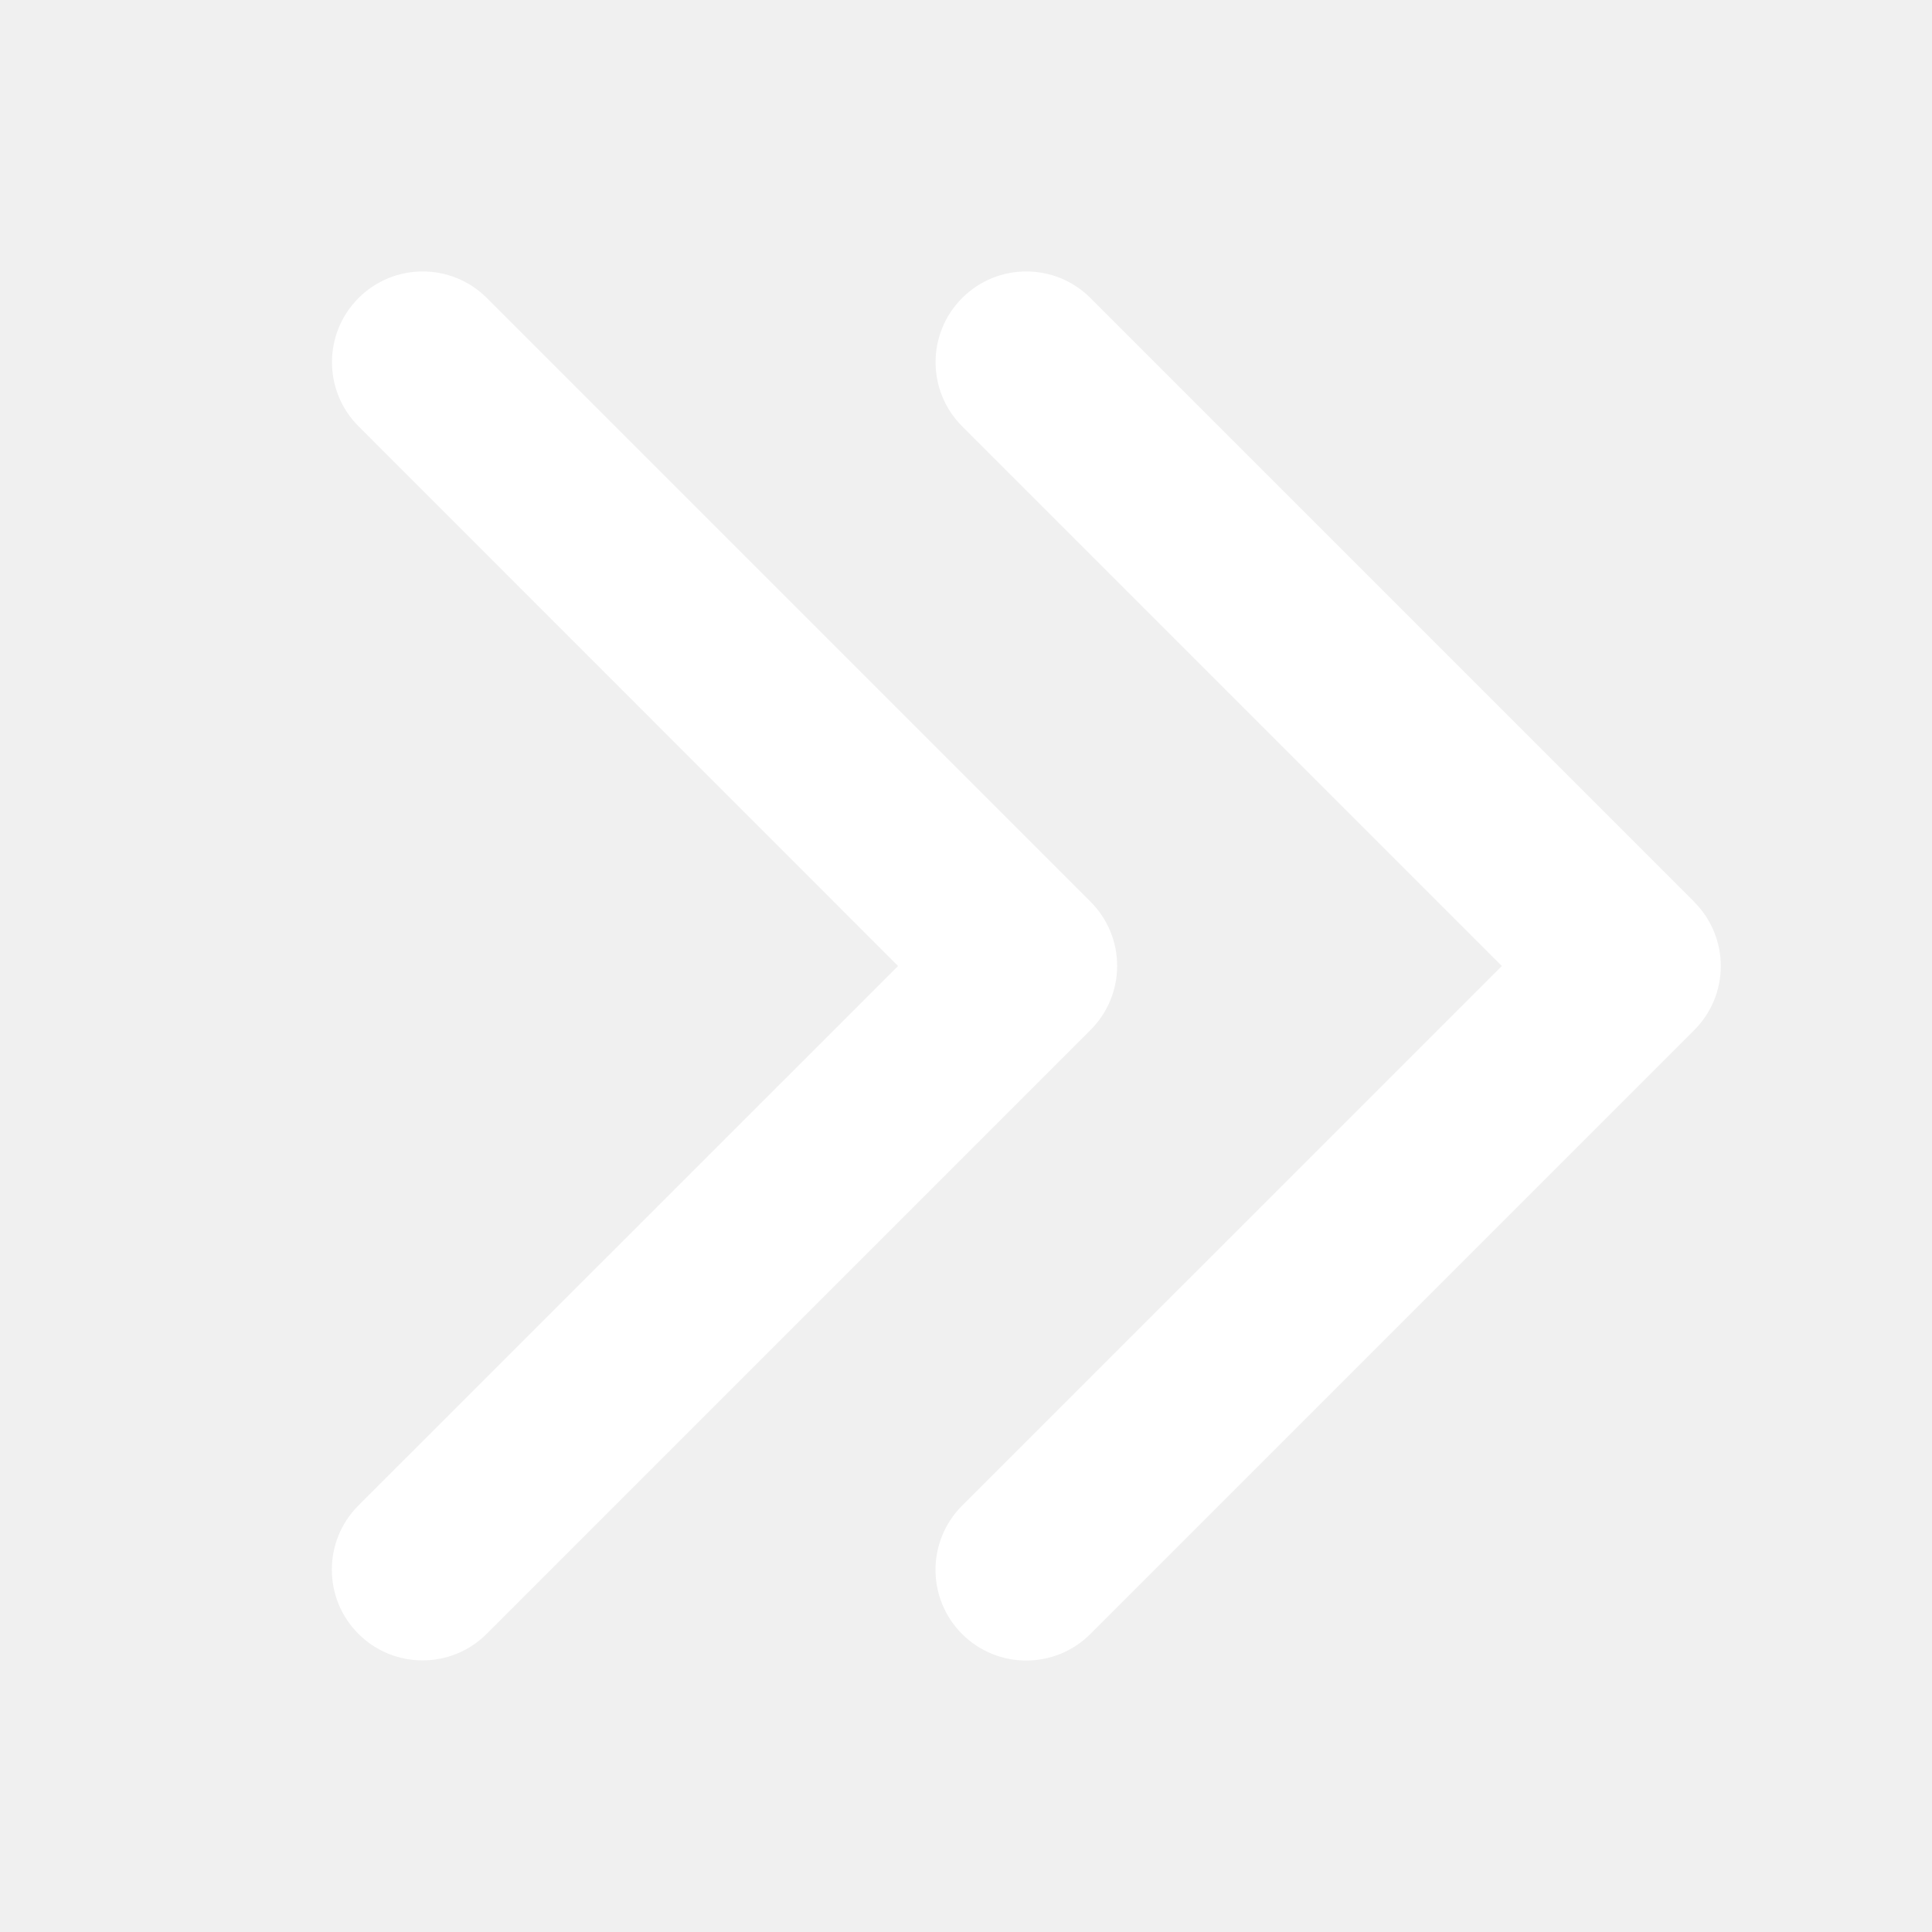
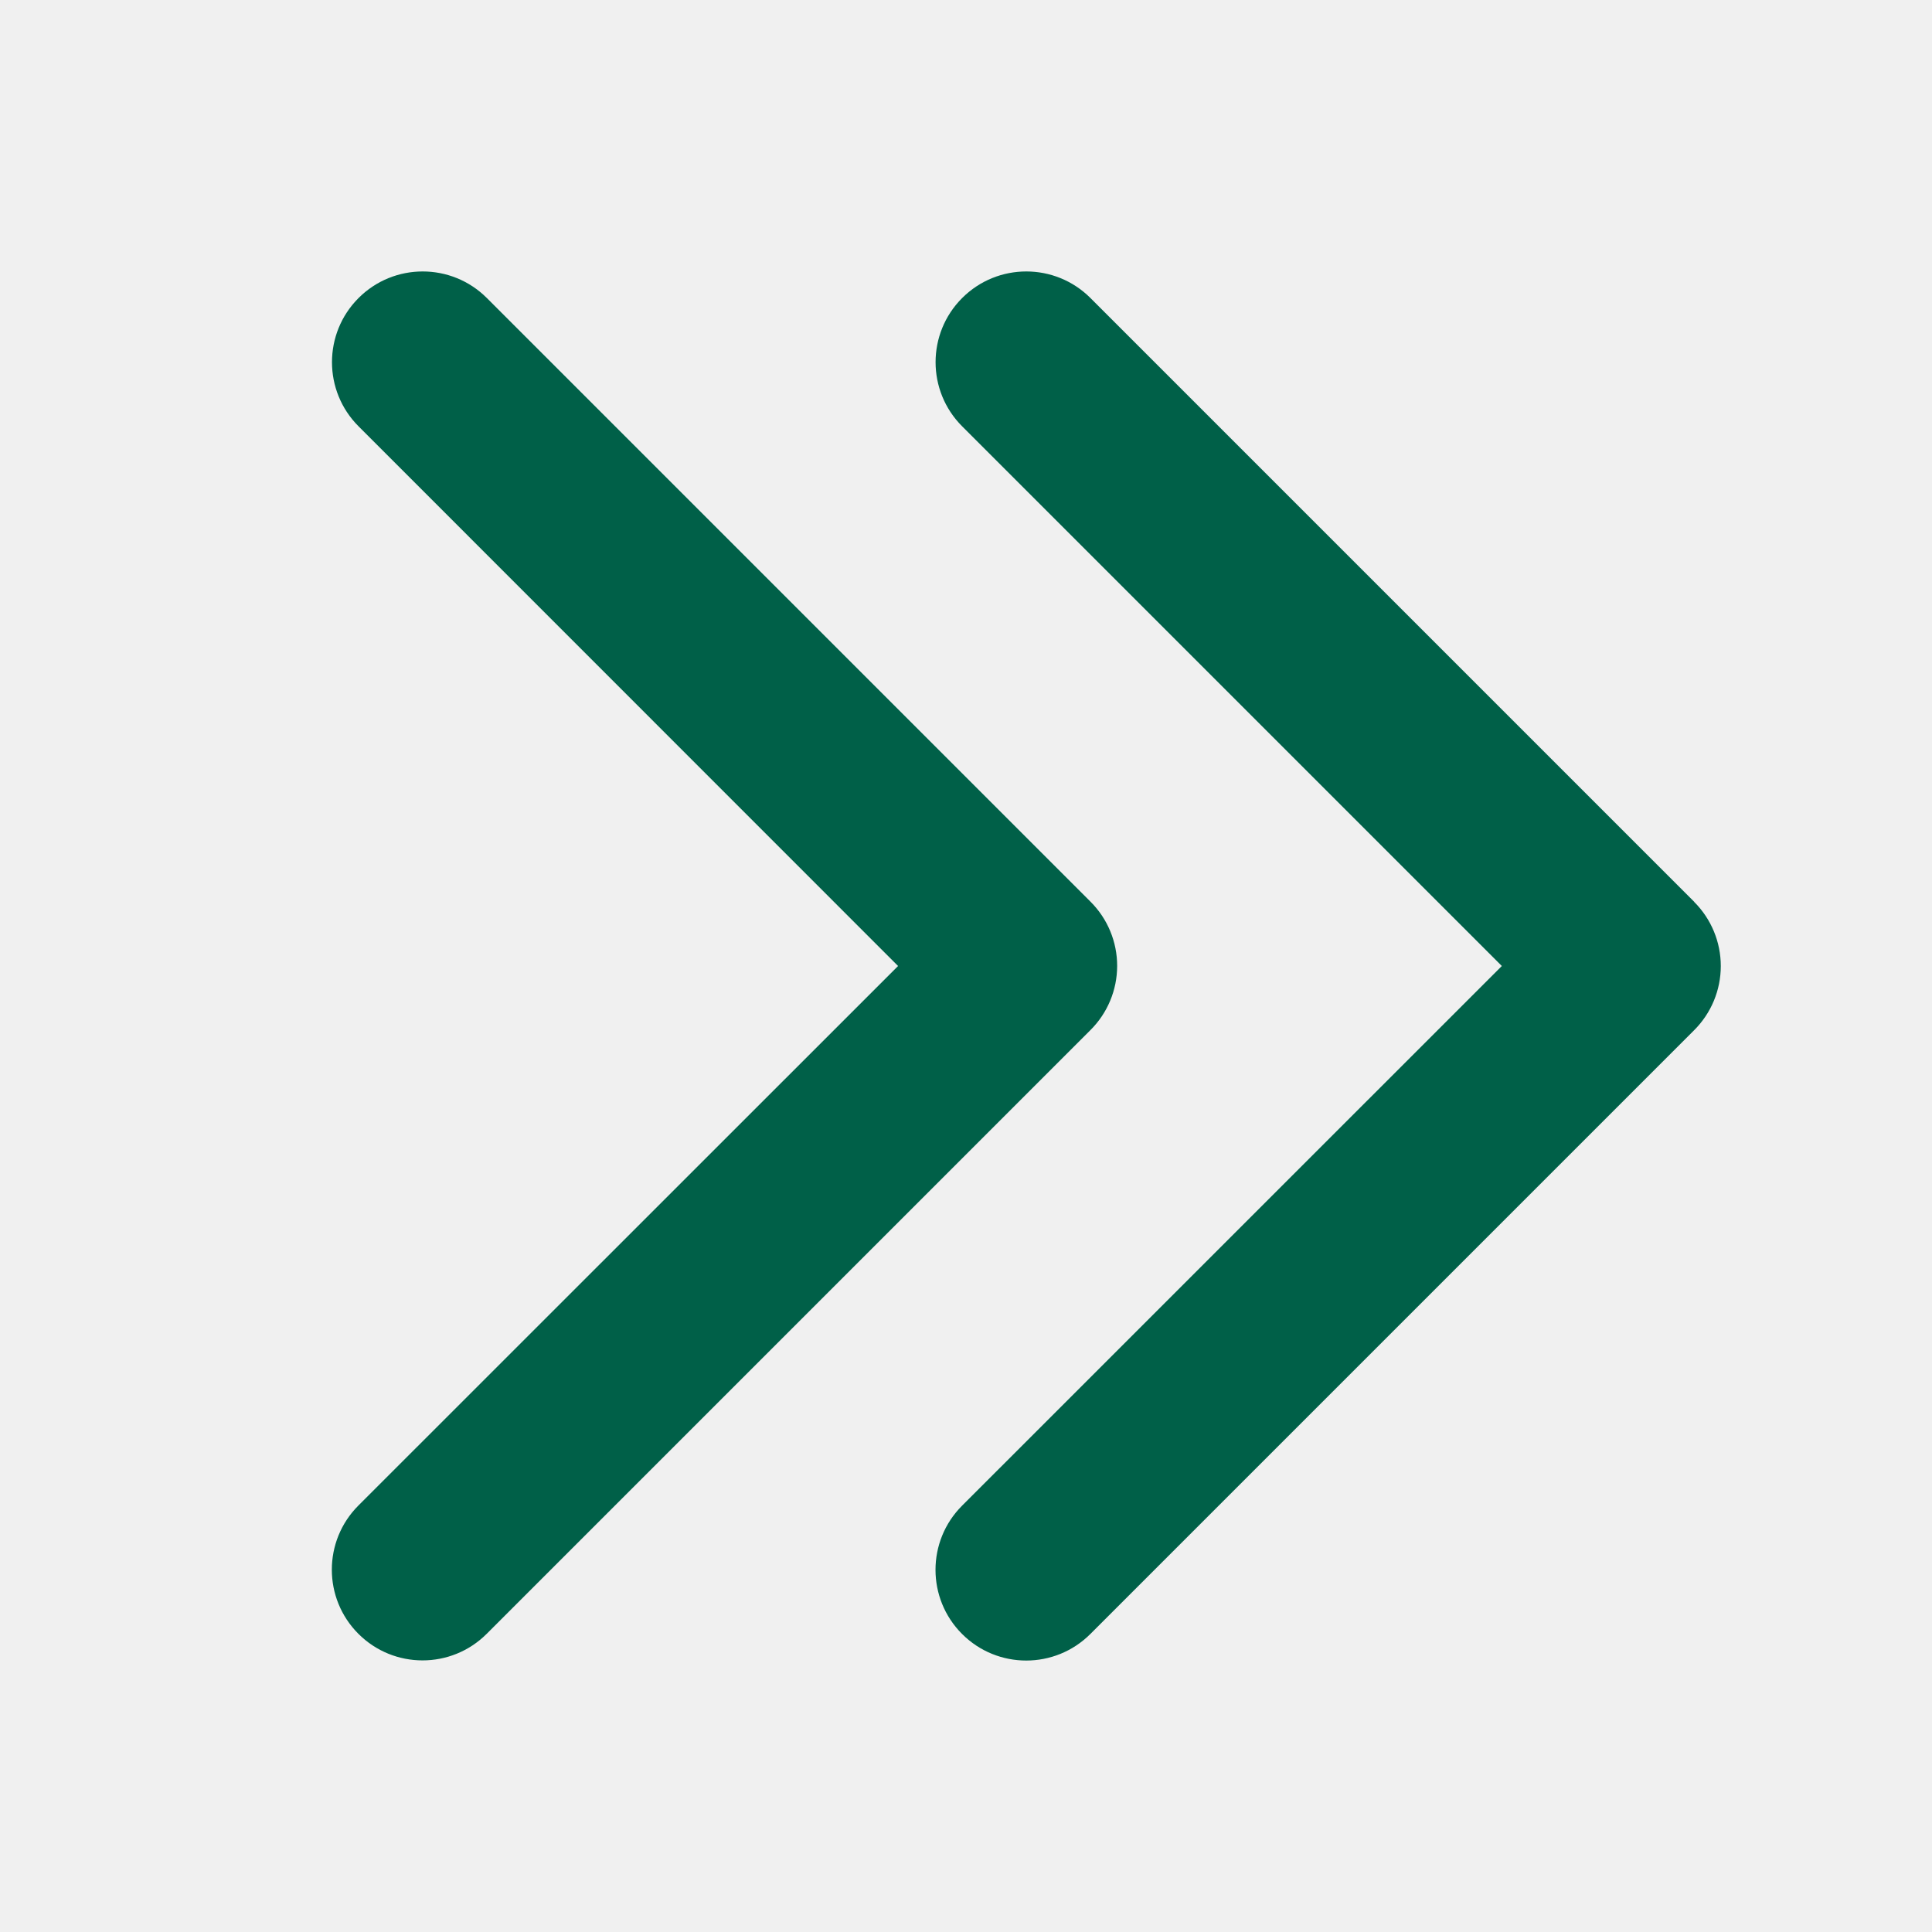
- <svg xmlns="http://www.w3.org/2000/svg" width="27" height="27" fill="#fff" viewBox="0 0 256 256">
+ <svg xmlns="http://www.w3.org/2000/svg" width="27" height="27" fill="#006048" viewBox="0 0 256 256">
  <path d="M144.49,136.49l-80,80a12,12,0,0,1-17-17L119,128,47.51,56.49a12,12,0,0,1,17-17l80,80A12,12,0,0,1,144.49,136.49Zm80-17-80-80a12,12,0,1,0-17,17L199,128l-71.52,71.51a12,12,0,0,0,17,17l80-80A12,12,0,0,0,224.49,119.51Z" />
</svg>
